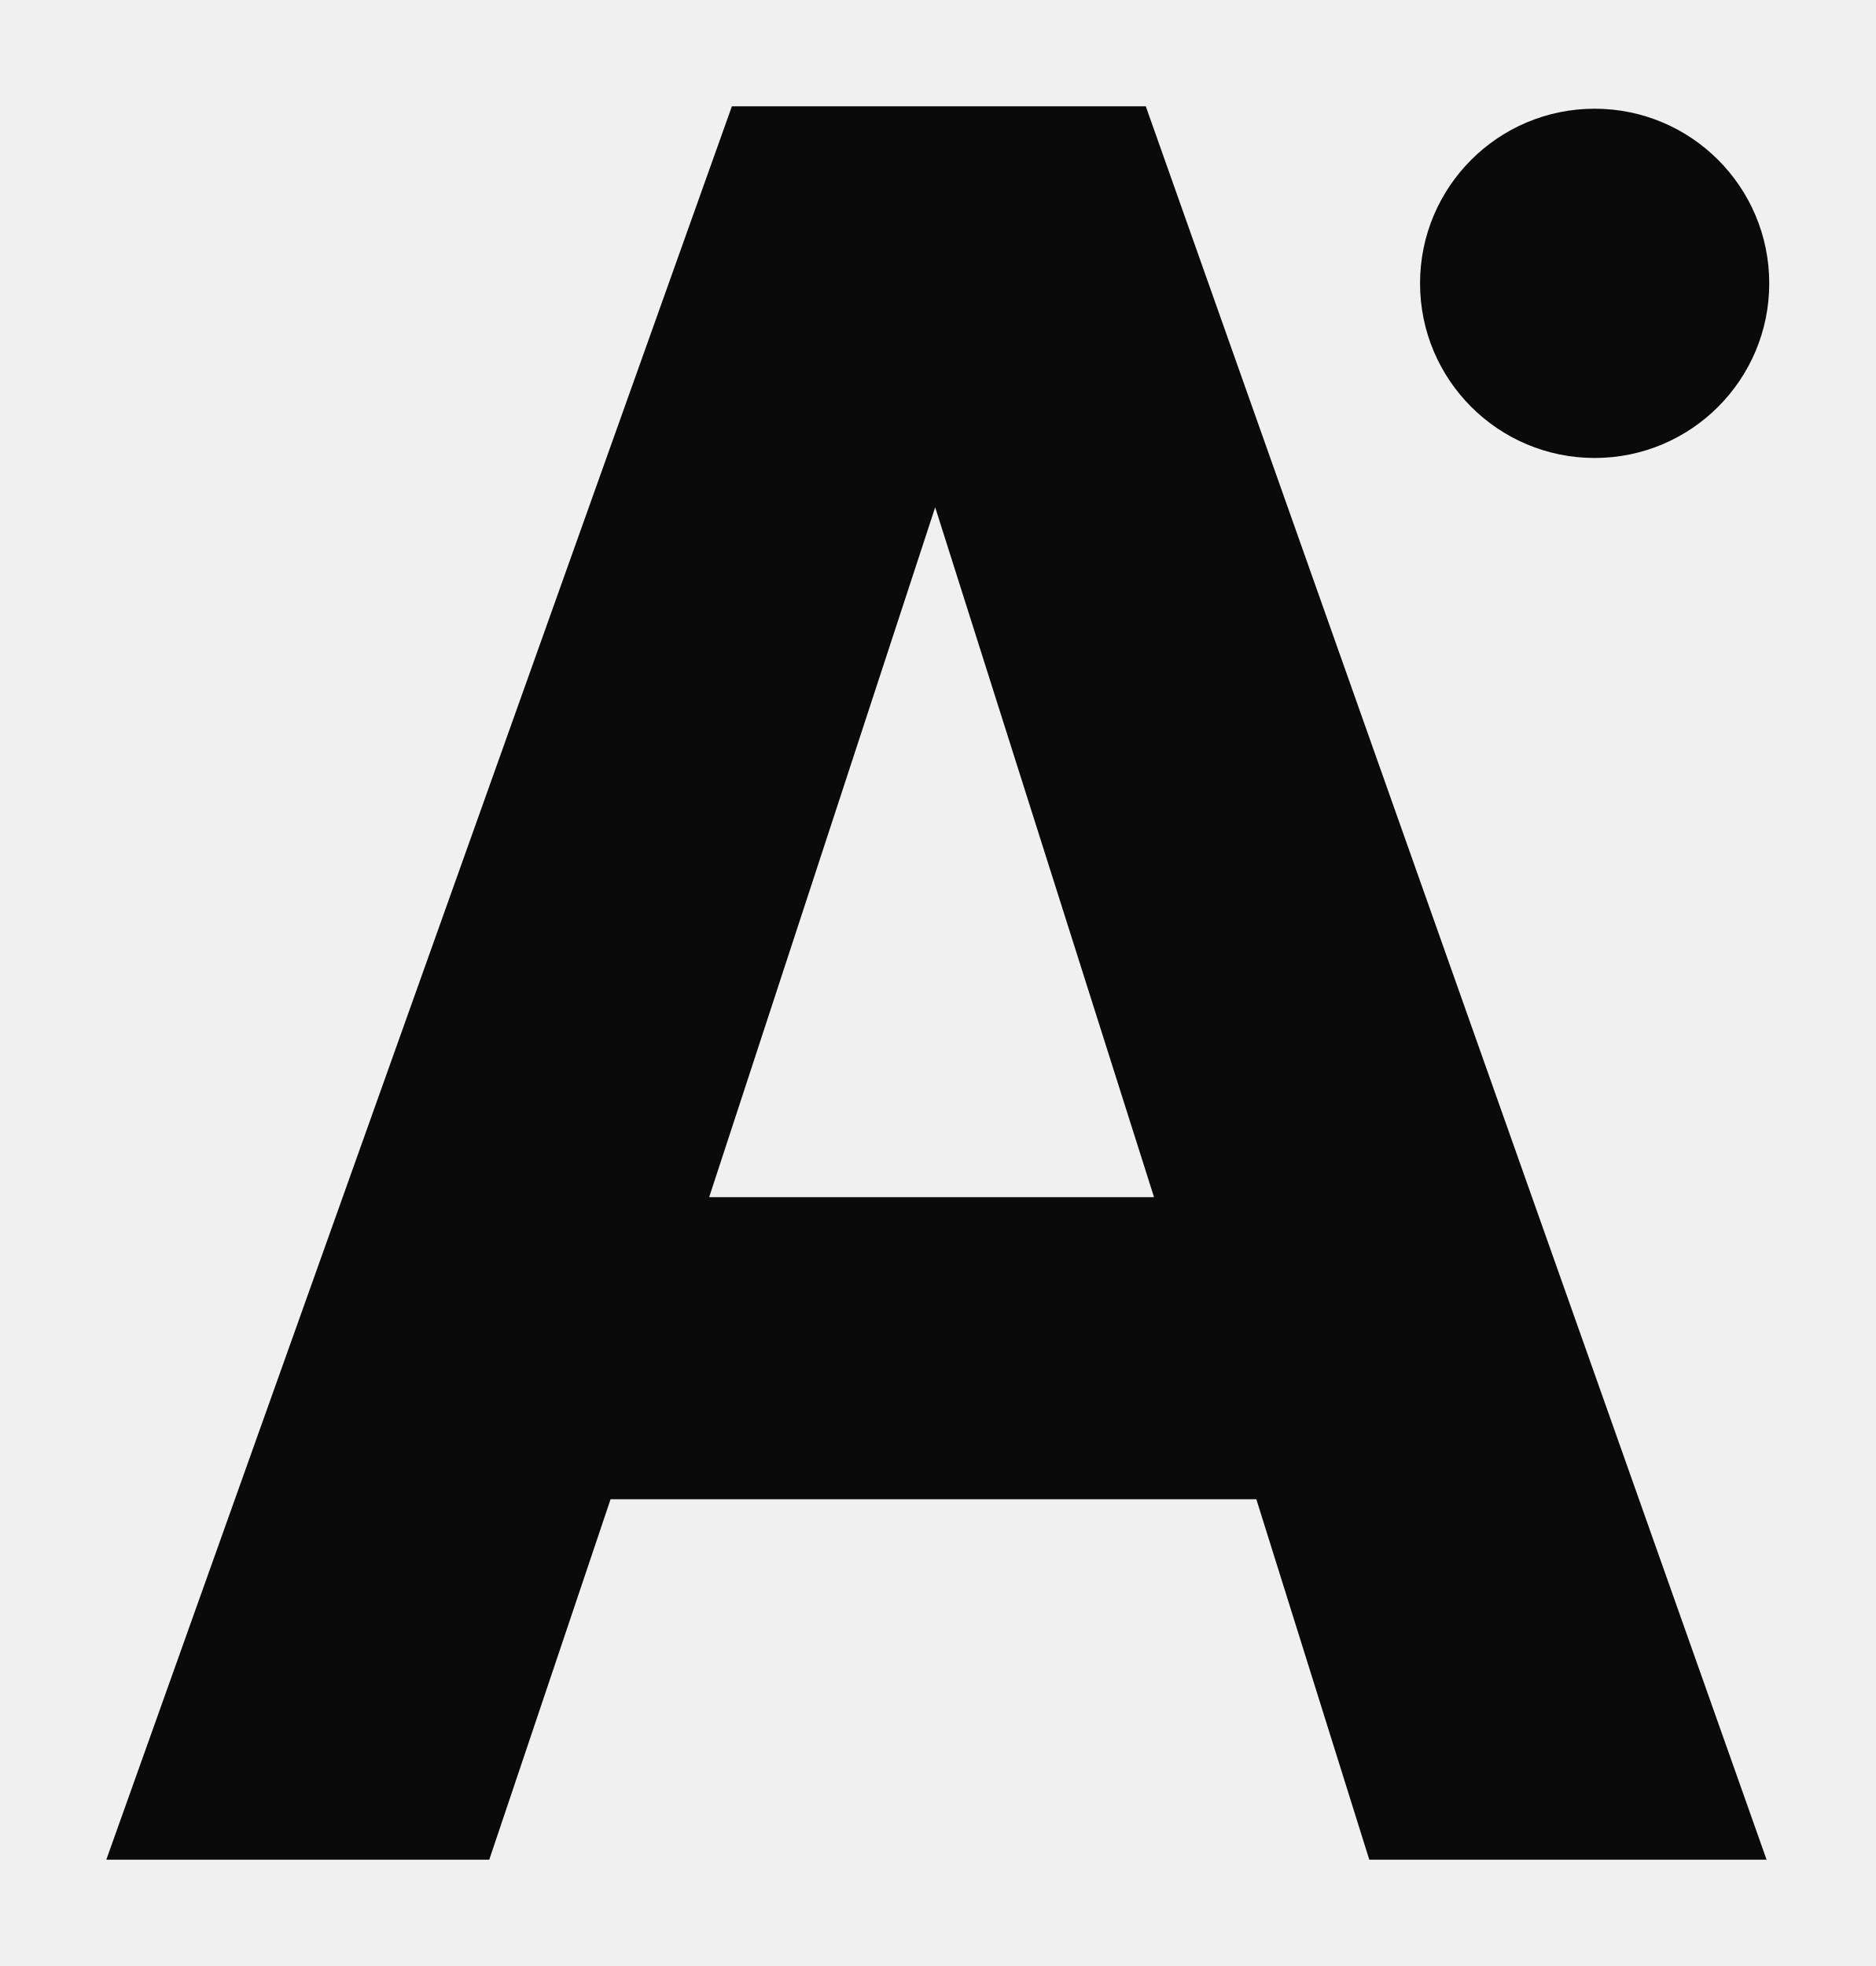
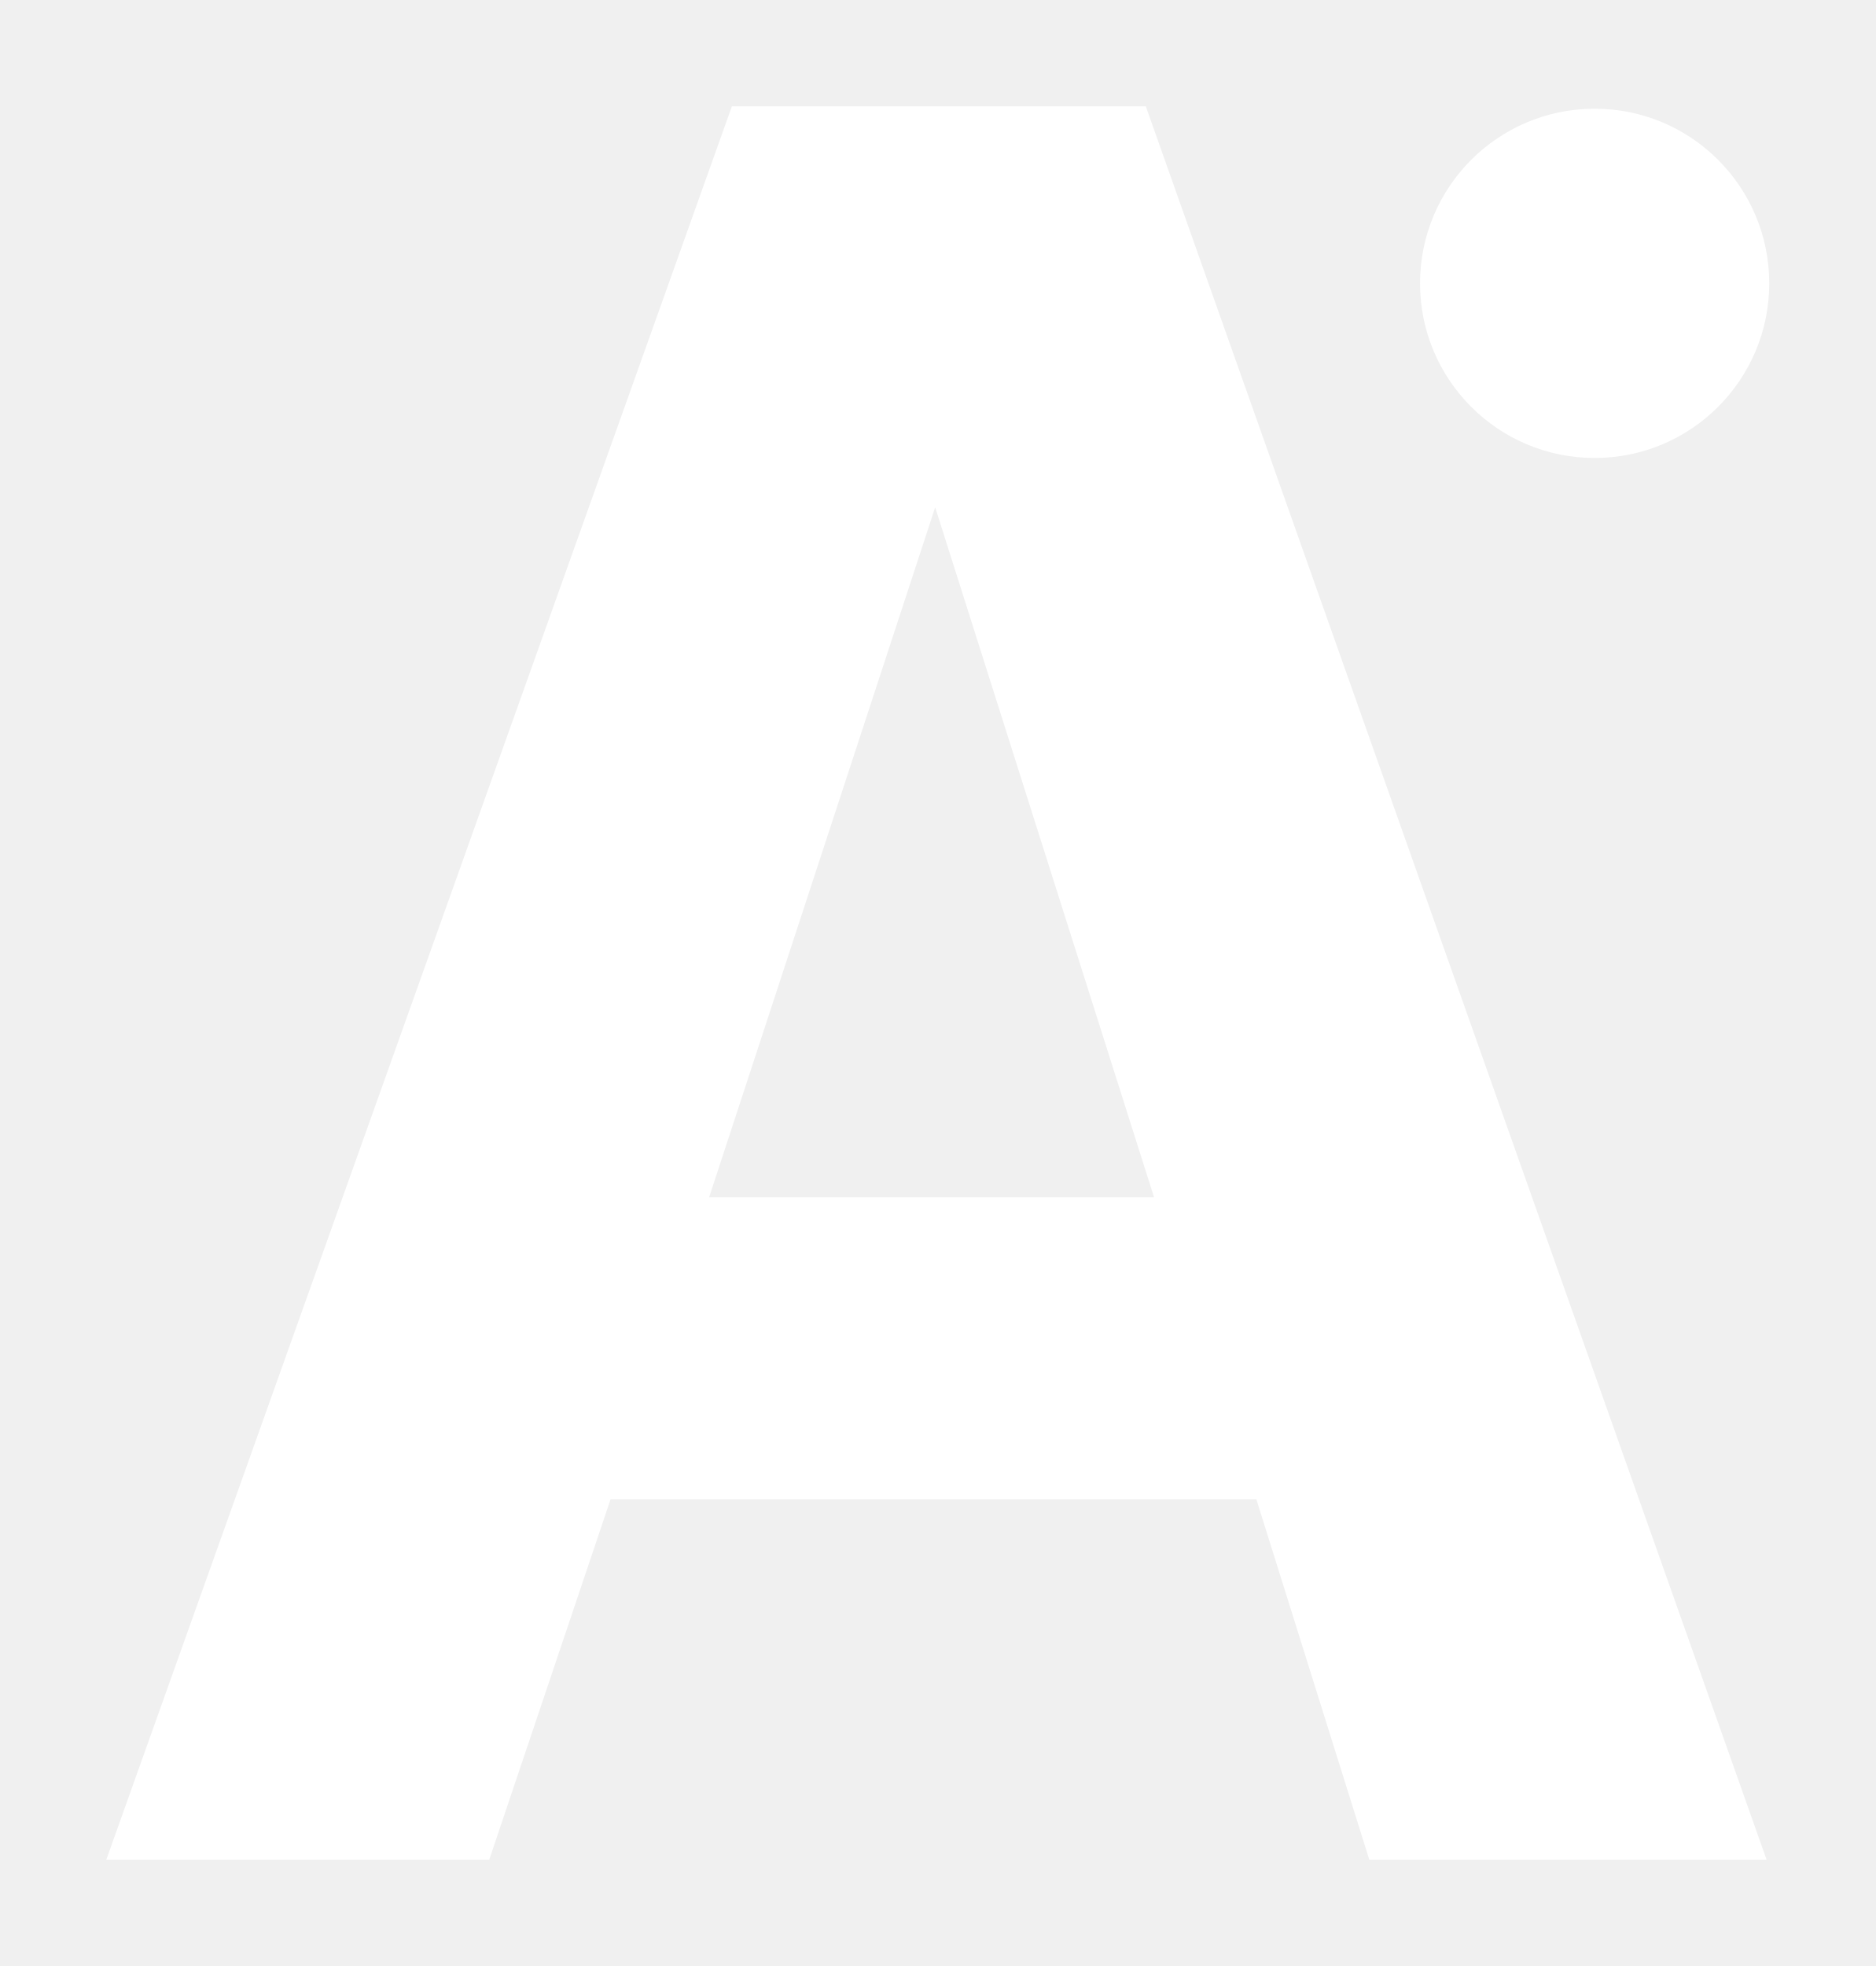
<svg xmlns="http://www.w3.org/2000/svg" viewBox="-8 -8 141.16 147.93">
-   <path fill="#0a0a0a" d="M86.55,104.81h-48.6l-9.13,27.12H0L47.08,0h31.15l46.72,131.93h-29.9l-8.5-27.12ZM78.85,82.08l-16.47-51.91-17.01,51.91h33.48Z" />
-   <circle fill="#0a0a0a" cx="112.01" cy="13.32" r="13.14" />
+   <path fill="#ffffff" d="M86.55,104.81h-48.6l-9.13,27.12H0L47.08,0h31.15l46.72,131.93h-29.9l-8.5-27.12ZM78.85,82.08l-16.47-51.91-17.01,51.91h33.48Z" />
+   <circle fill="#ffffff" cx="112.01" cy="13.32" r="13.14" />
</svg>
